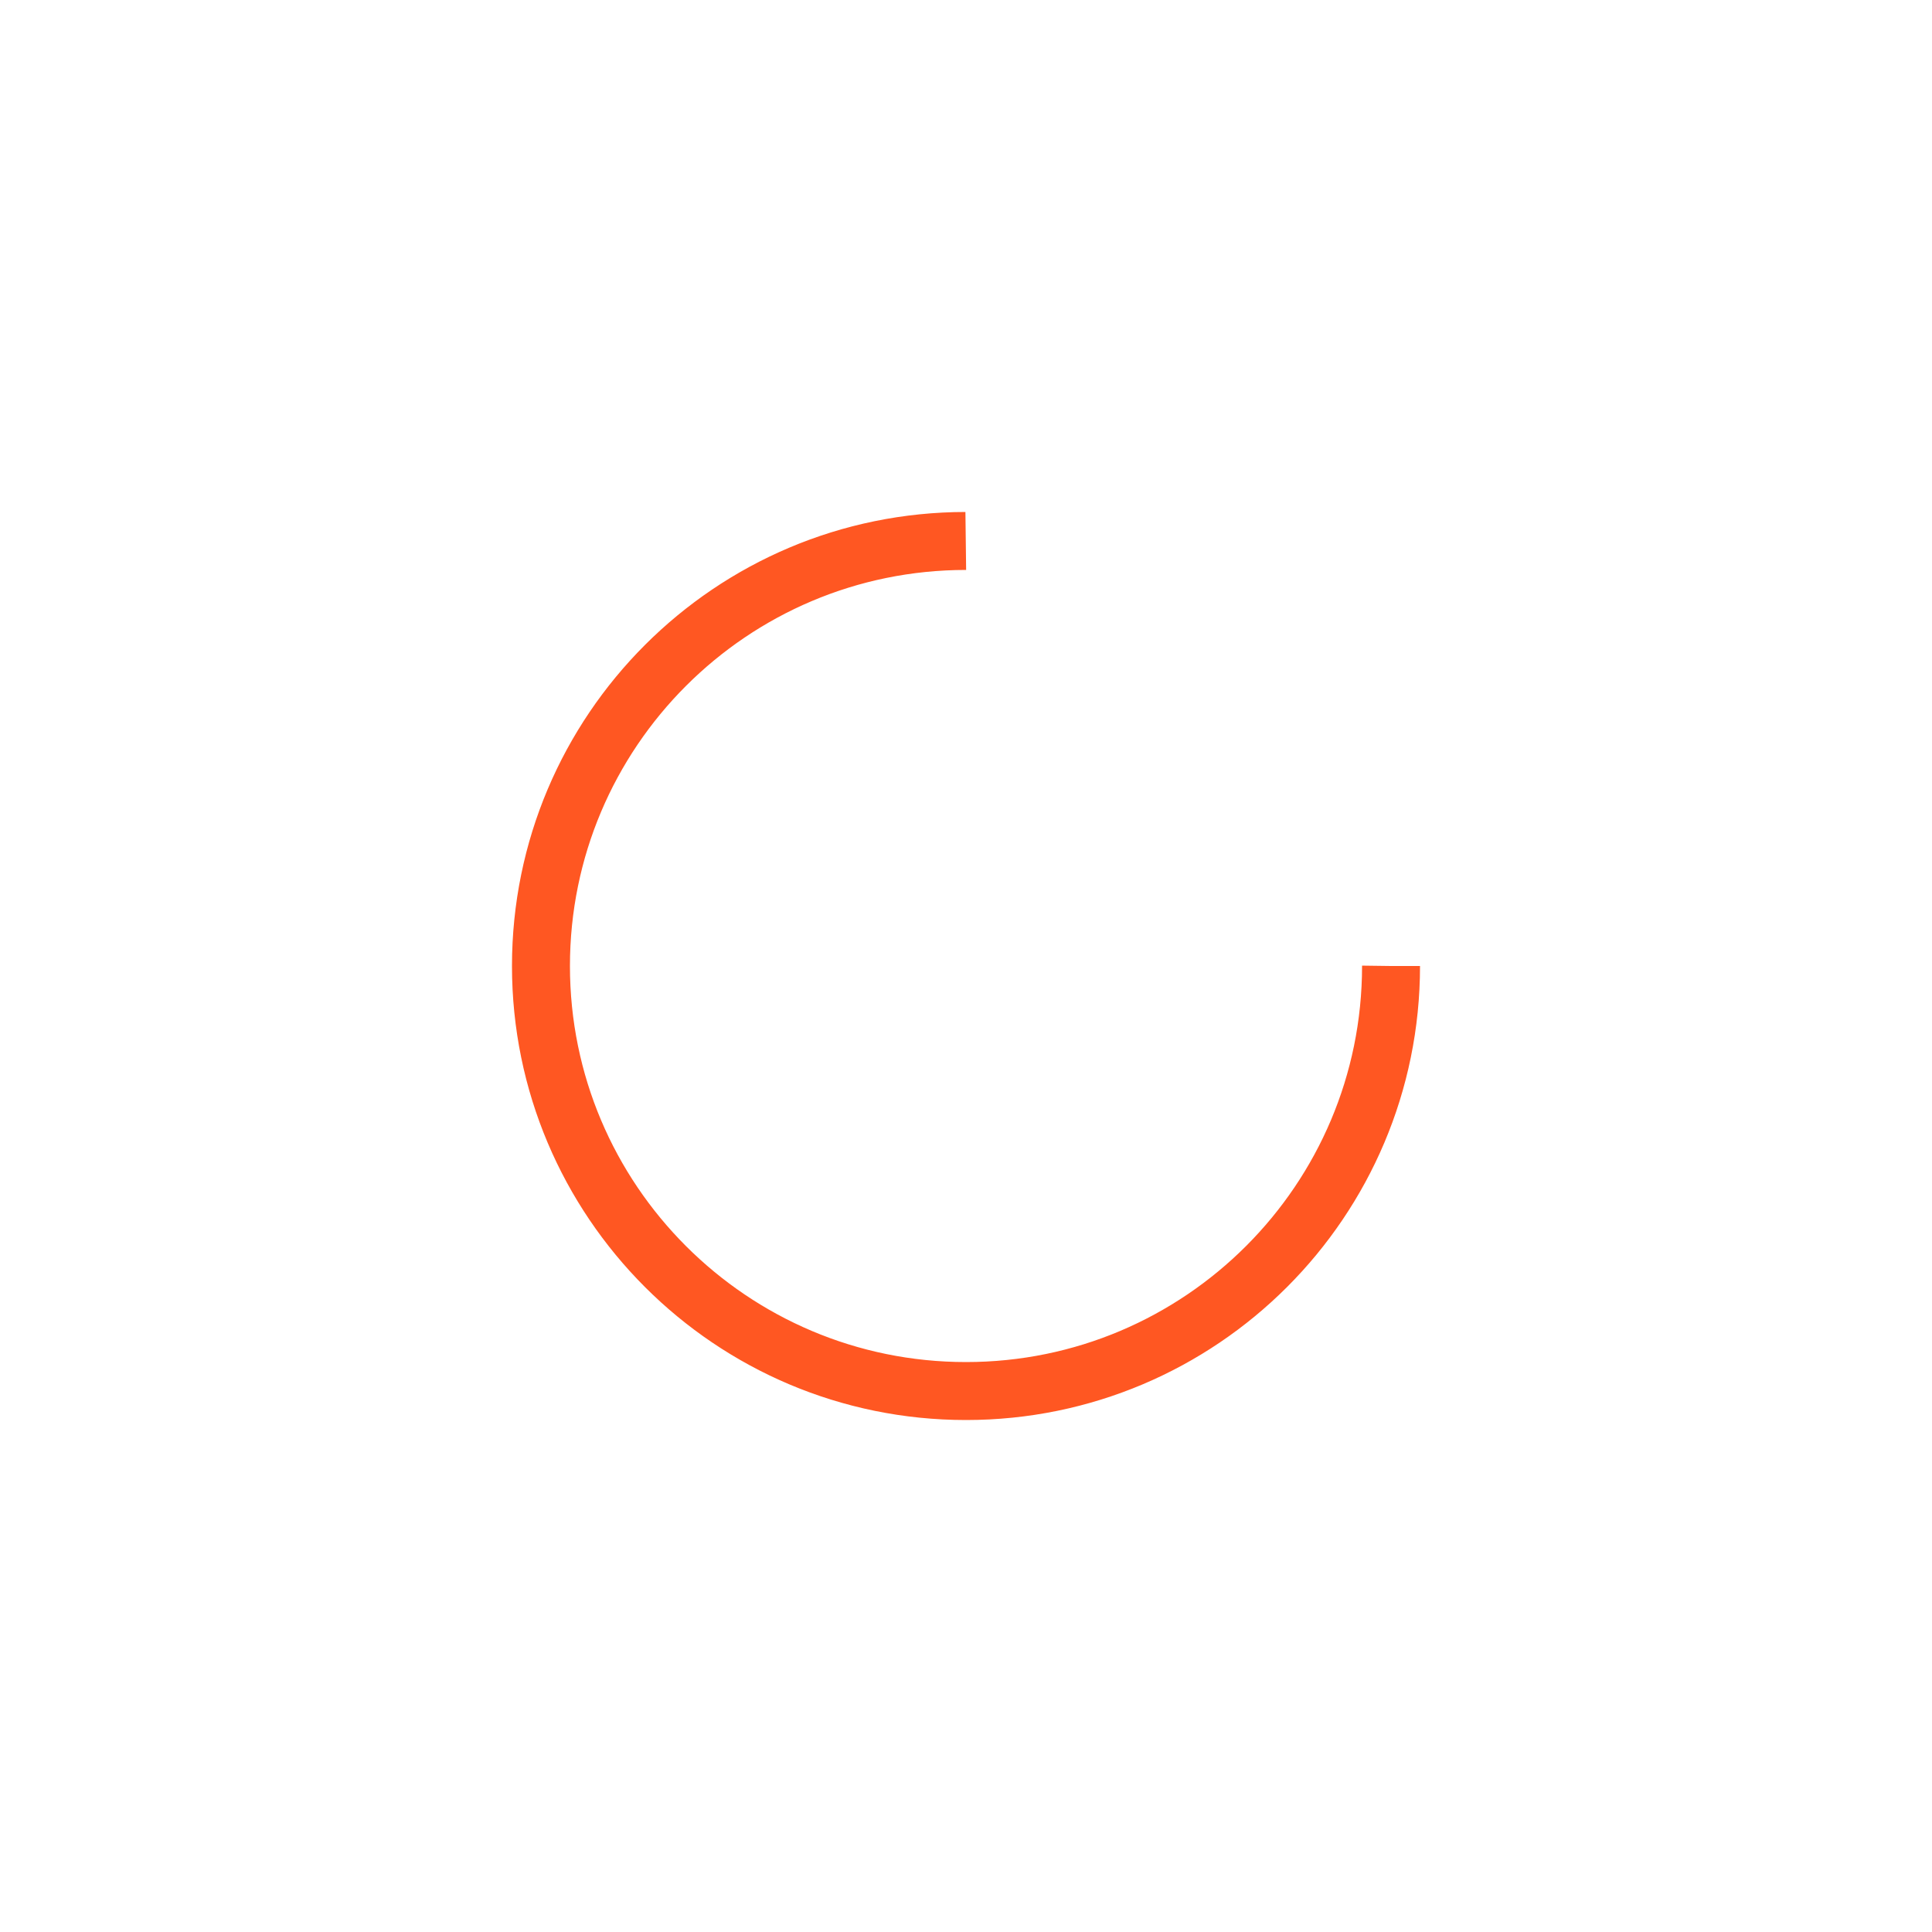
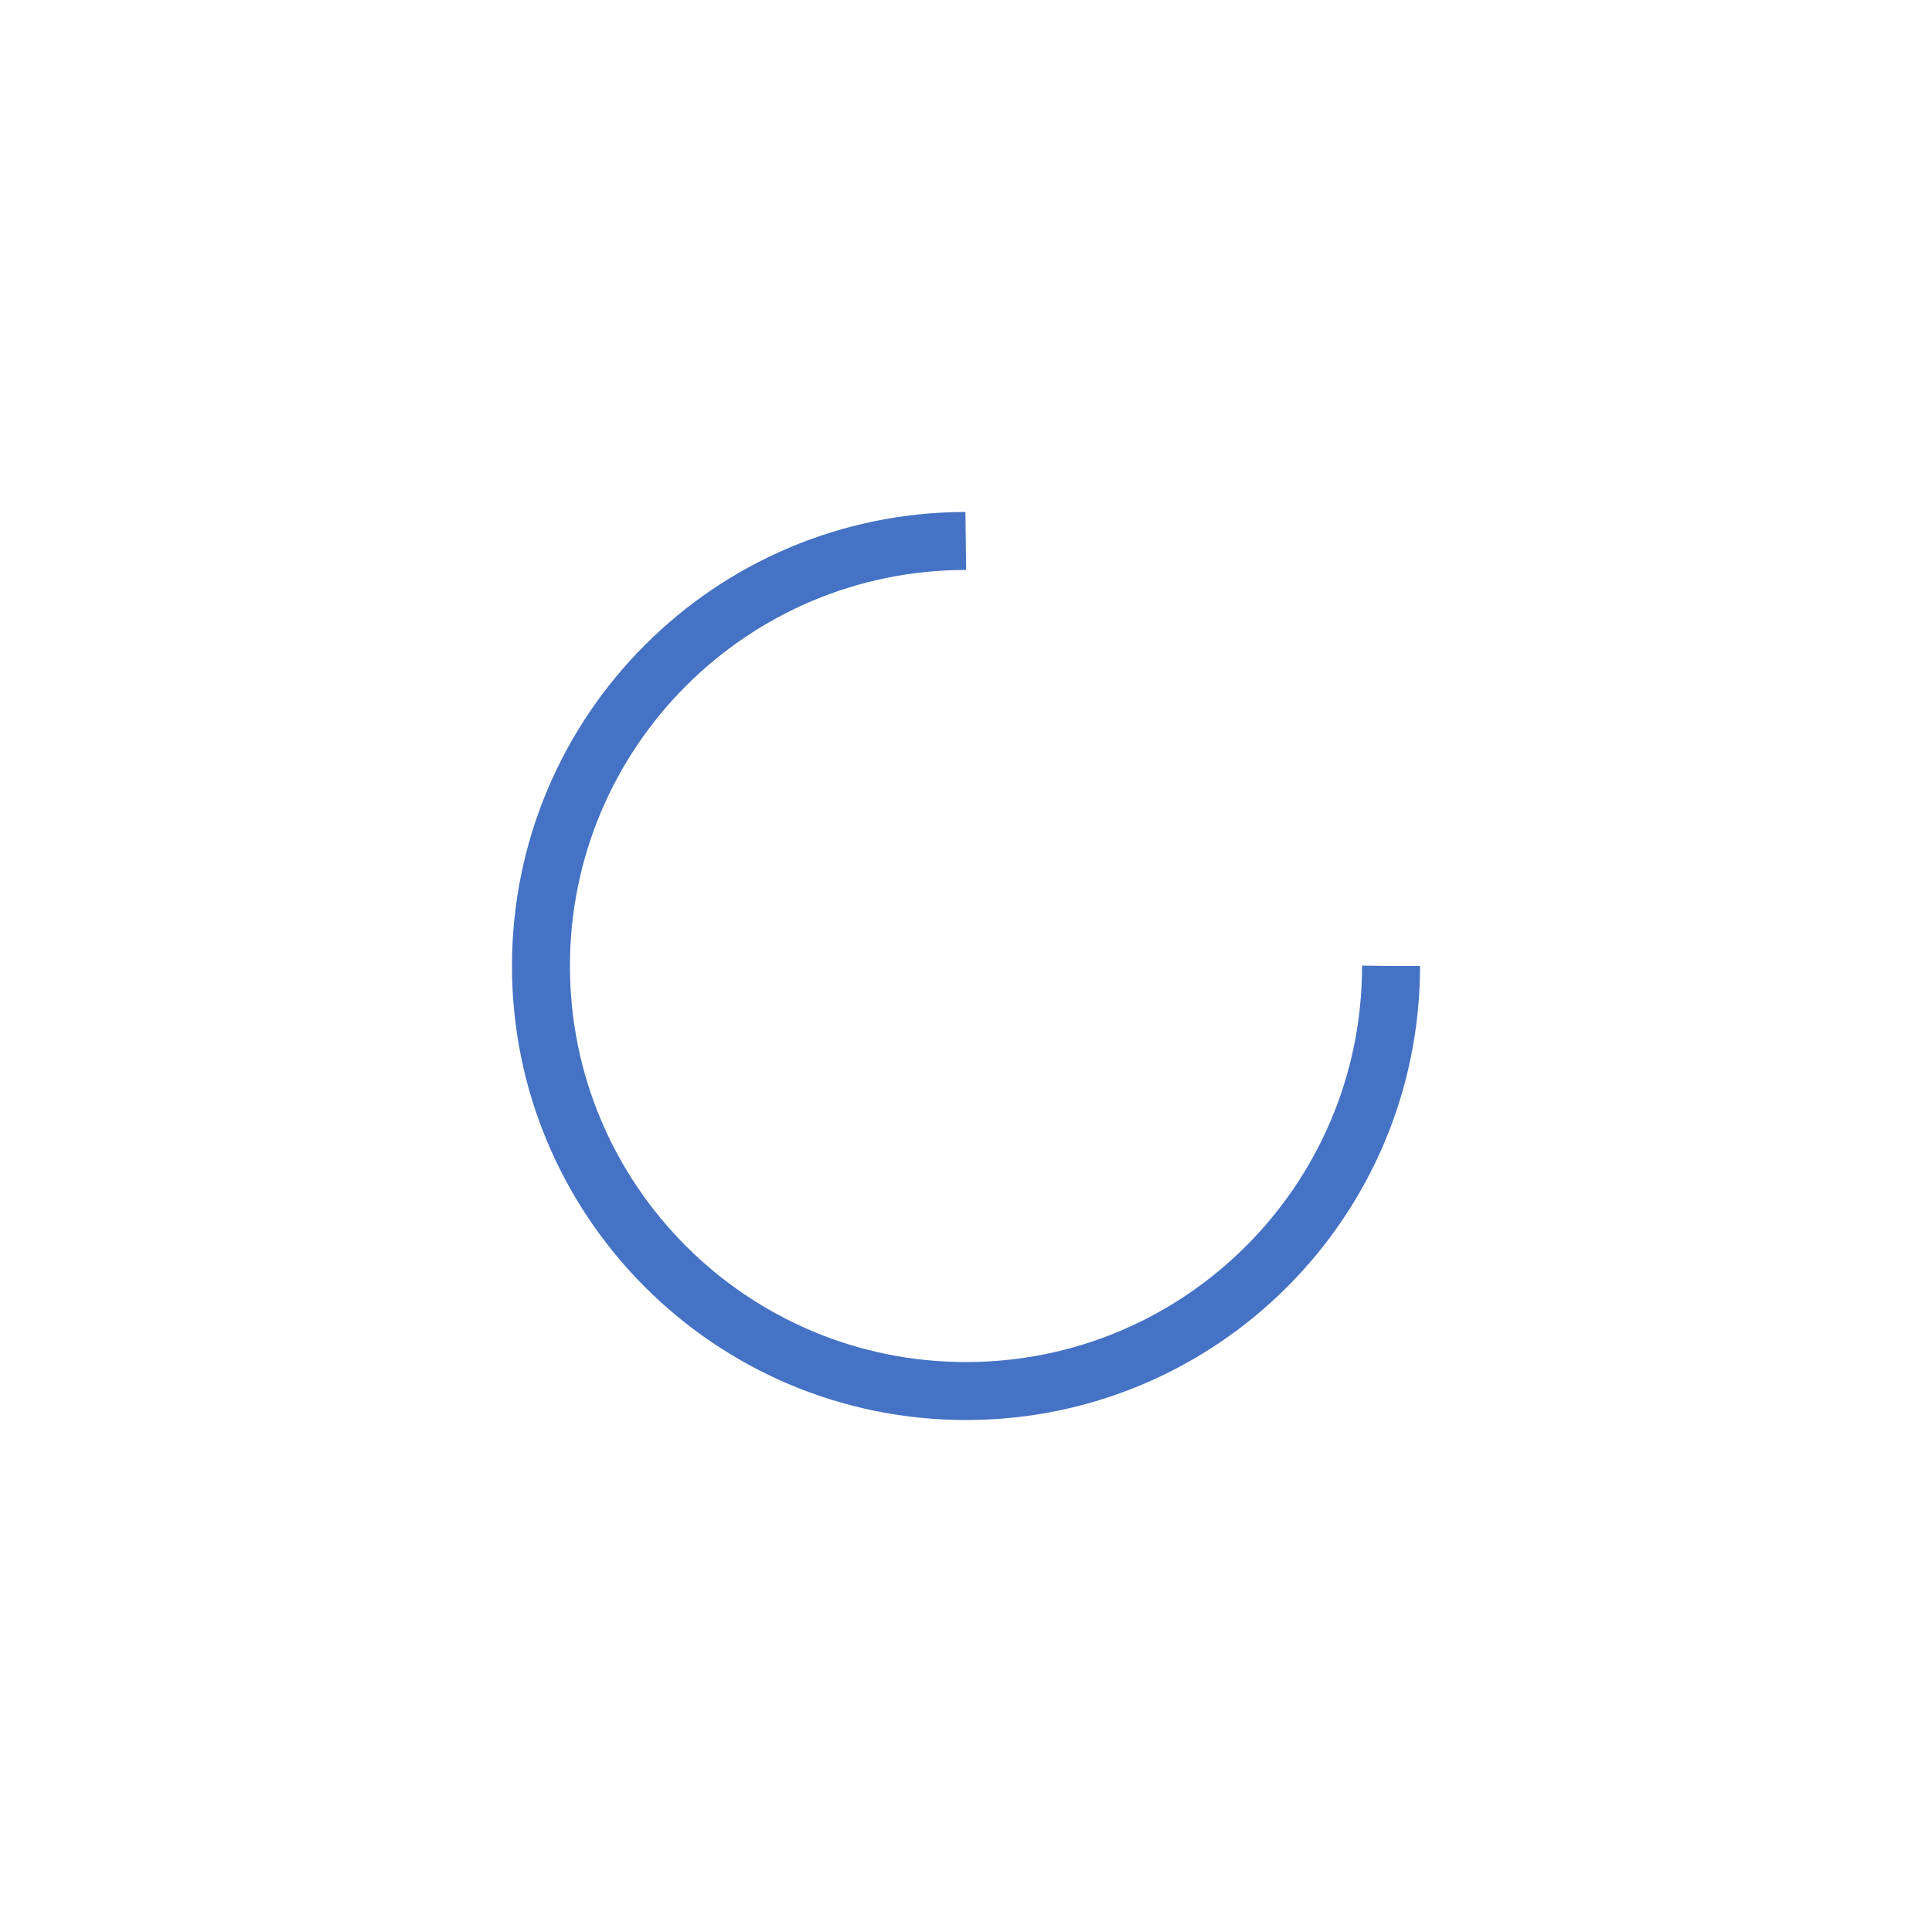
<svg xmlns="http://www.w3.org/2000/svg" style="margin: auto; background: none; display: block; shape-rendering: auto;" width="200px" height="200px" viewBox="0 0 100 100" preserveAspectRatio="xMidYMid">
-   <circle cx="50" cy="50" fill="none" stroke="#ff5722" stroke-width="3" r="22" stroke-dasharray="103.673 36.558">
+   <circle cx="50" cy="50" fill="none" stroke="#4572C4" stroke-width="3" r="22" stroke-dasharray="103.673 36.558">
    <animateTransform attributeName="transform" type="rotate" repeatCount="indefinite" dur="1s" values="0 50 50;360 50 50" keyTimes="0;1" />
  </circle>
</svg>
